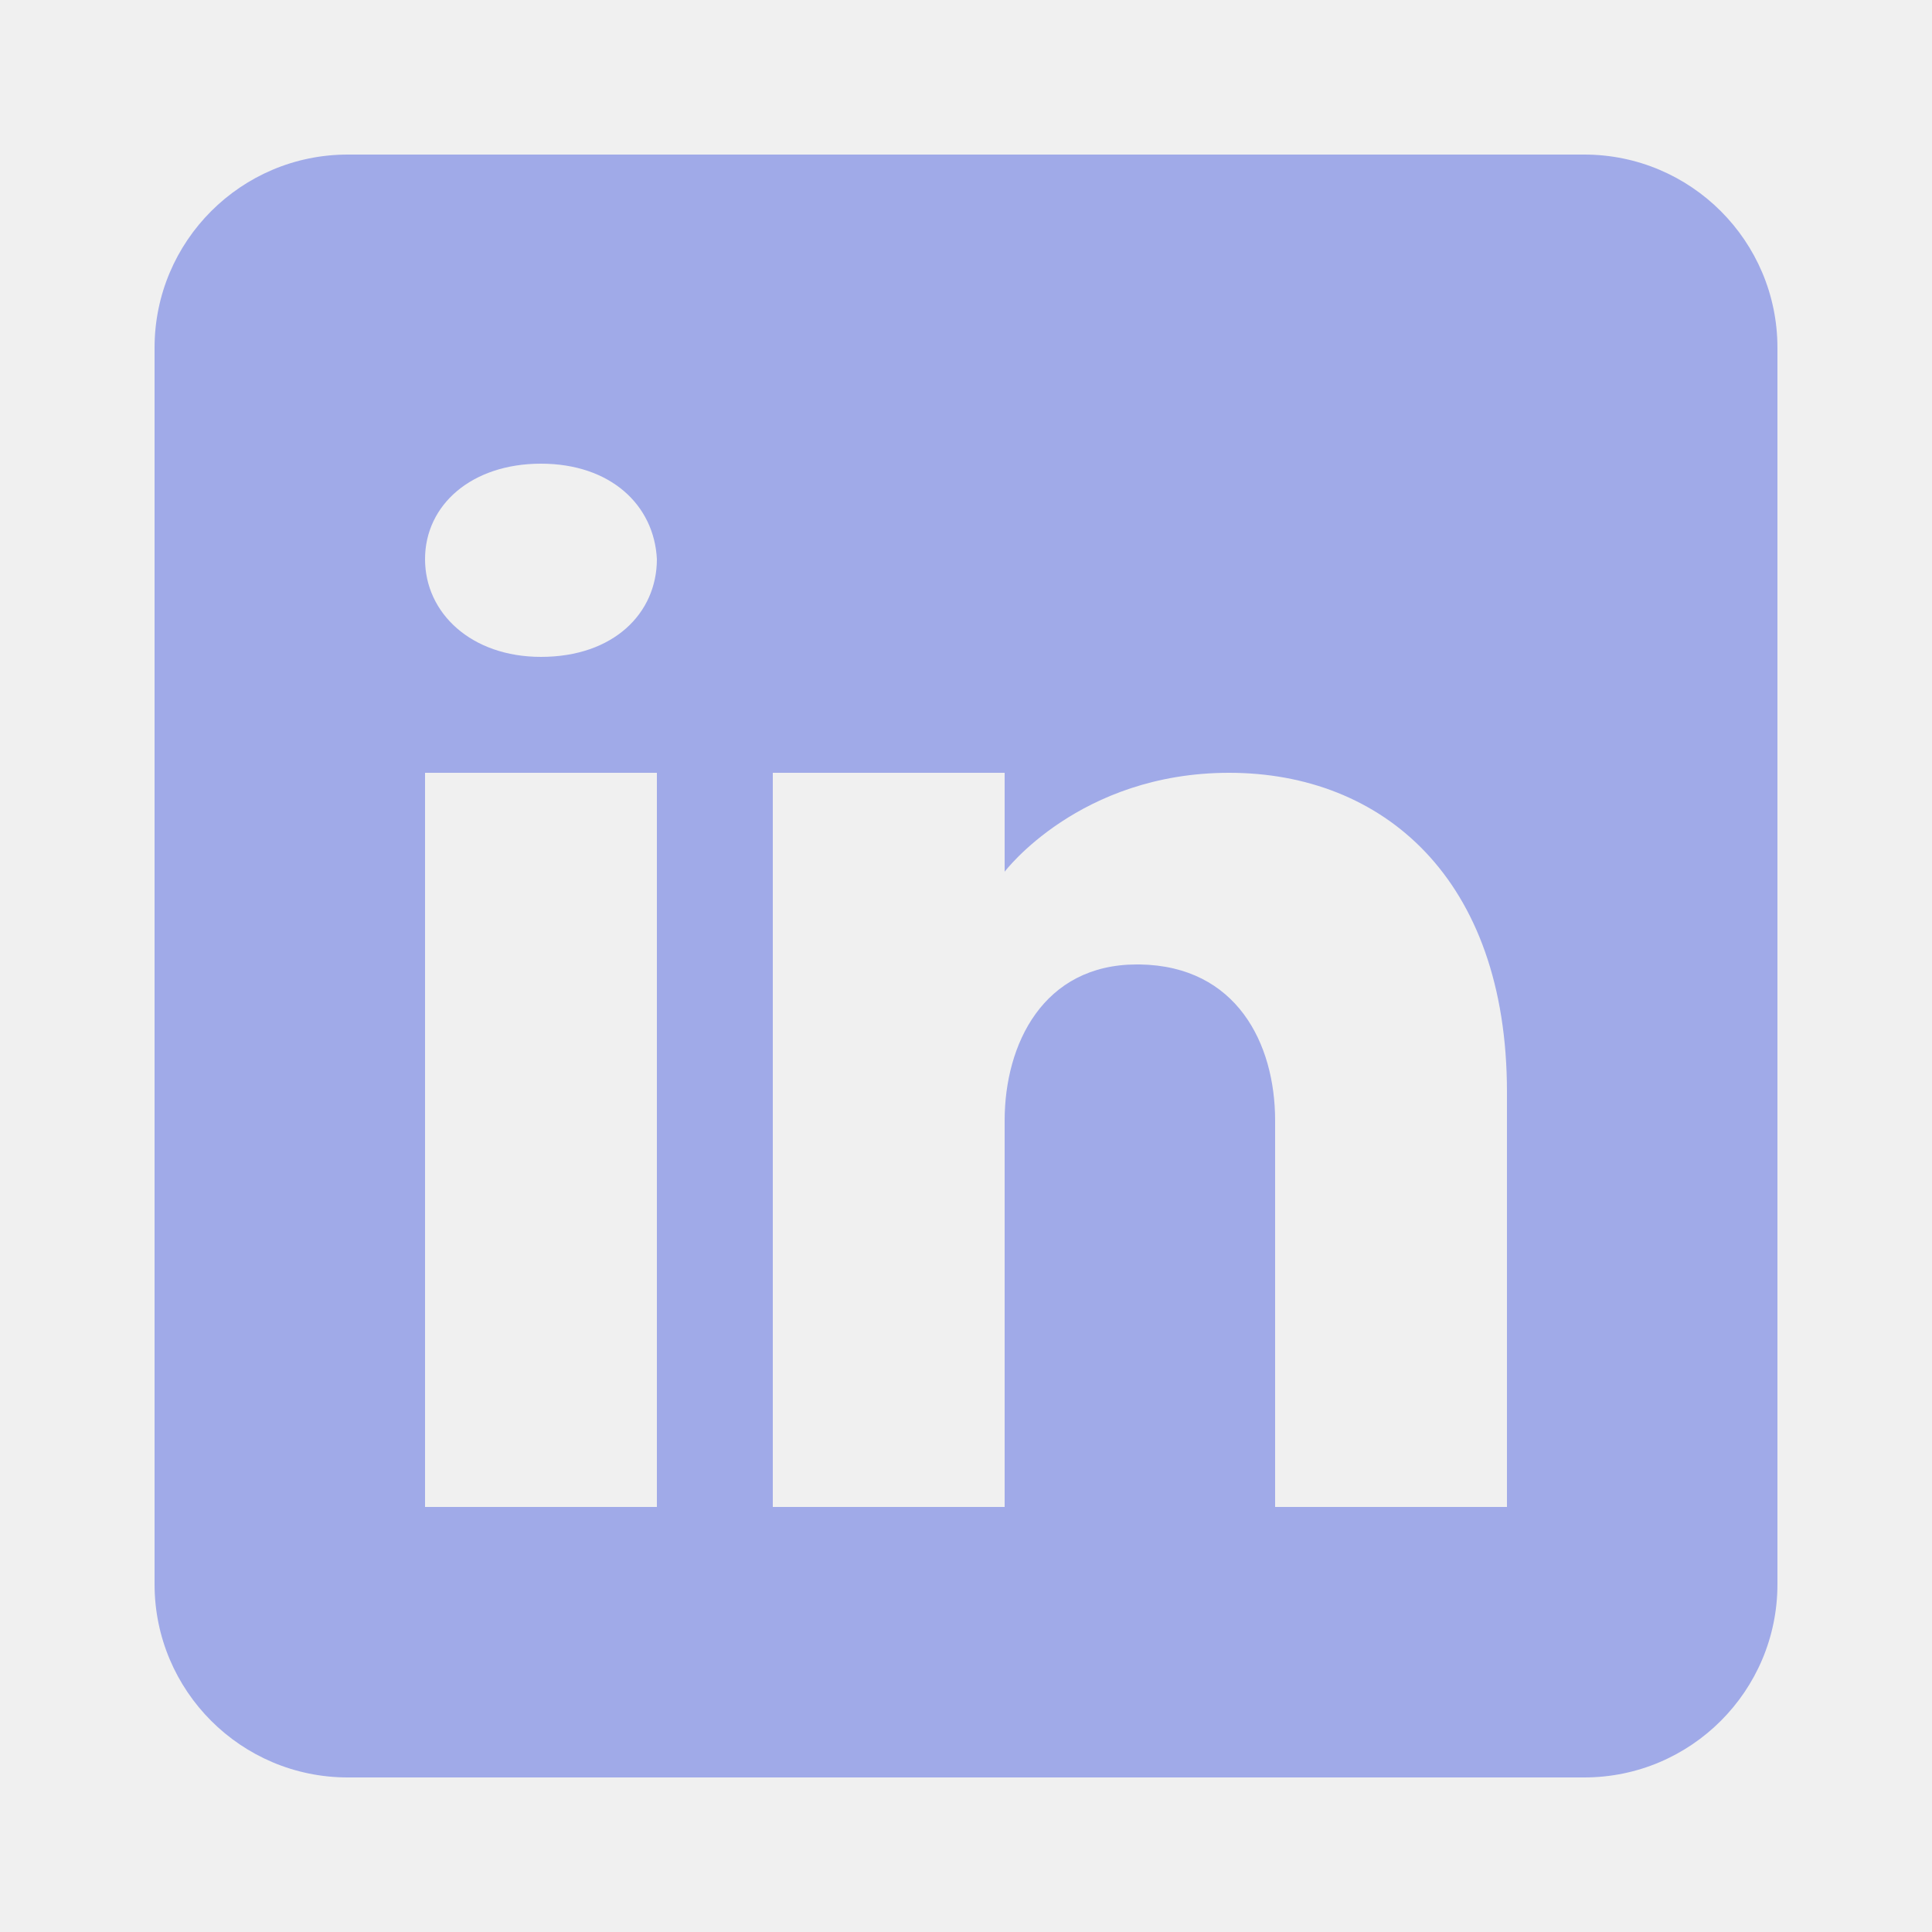
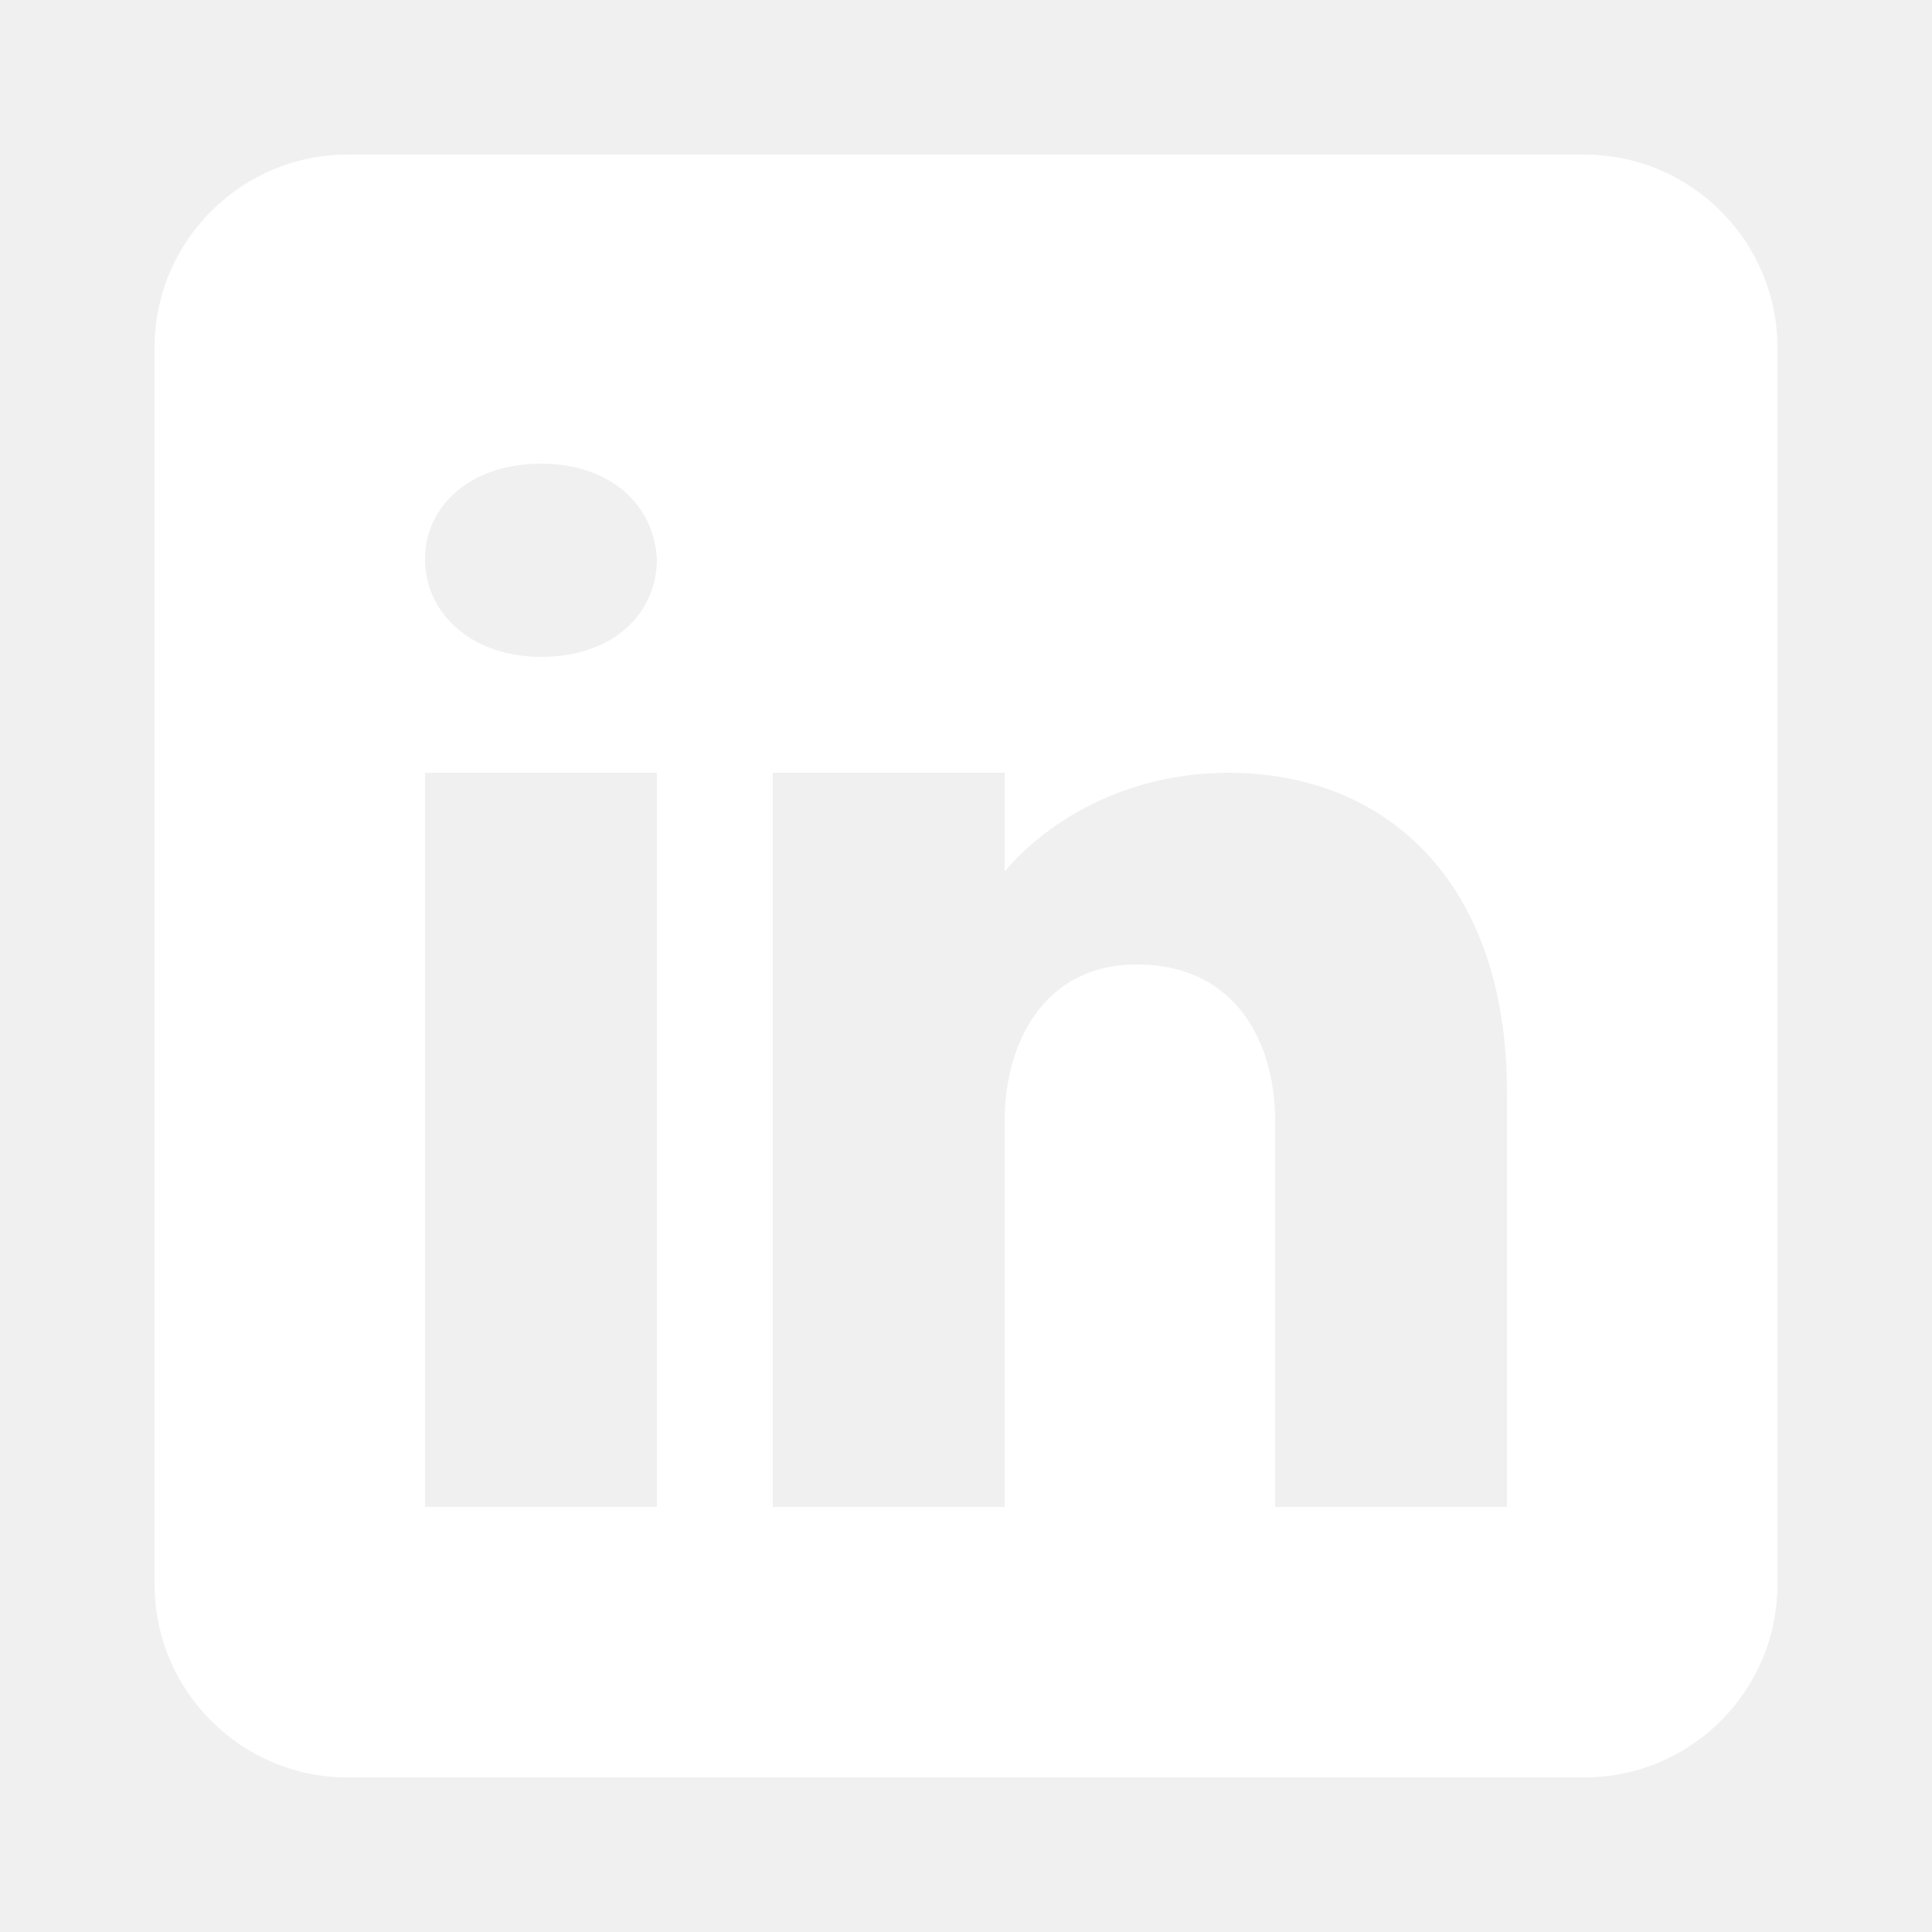
<svg xmlns="http://www.w3.org/2000/svg" fill="#000000" viewBox="0 0 50 50" width="500px" height="500px">
-   <path d="M41,4H9C6.24,4,4,6.24,4,9v32c0,2.76,2.24,5,5,5h32c2.76,0,5-2.24,5-5V9C46,6.24,43.76,4,41,4z M17,20v19h-6V20H17z M11,14.47c0-1.4,1.2-2.47,3-2.47s2.93,1.07,3,2.47c0,1.4-1.12,2.53-3,2.53C12.2,17,11,15.87,11,14.47z M39,39h-6c0,0,0-9.26,0-10 c0-2-1-4-3.5-4.04h-0.08C27,24.96,26,27.02,26,29c0,0.91,0,10,0,10h-6V20h6v2.56c0,0,1.93-2.56,5.81-2.56 c3.97,0,7.19,2.73,7.19,8.26V39z" fill="#A0AAE8" />
+   <path d="M41,4H9C6.24,4,4,6.24,4,9v32c0,2.76,2.24,5,5,5h32c2.76,0,5-2.24,5-5V9C46,6.24,43.76,4,41,4z M17,20v19h-6V20H17z M11,14.47c0-1.4,1.2-2.47,3-2.47s2.93,1.07,3,2.47c0,1.4-1.12,2.53-3,2.53C12.2,17,11,15.87,11,14.47z M39,39h-6c0,0,0-9.26,0-10 c0-2-1-4-3.5-4.04h-0.08C27,24.96,26,27.02,26,29c0,0.91,0,10,0,10h-6V20h6v2.56c0,0,1.93-2.56,5.81-2.56 c3.97,0,7.19,2.73,7.19,8.26V39z" fill="#fff" />
</svg>
